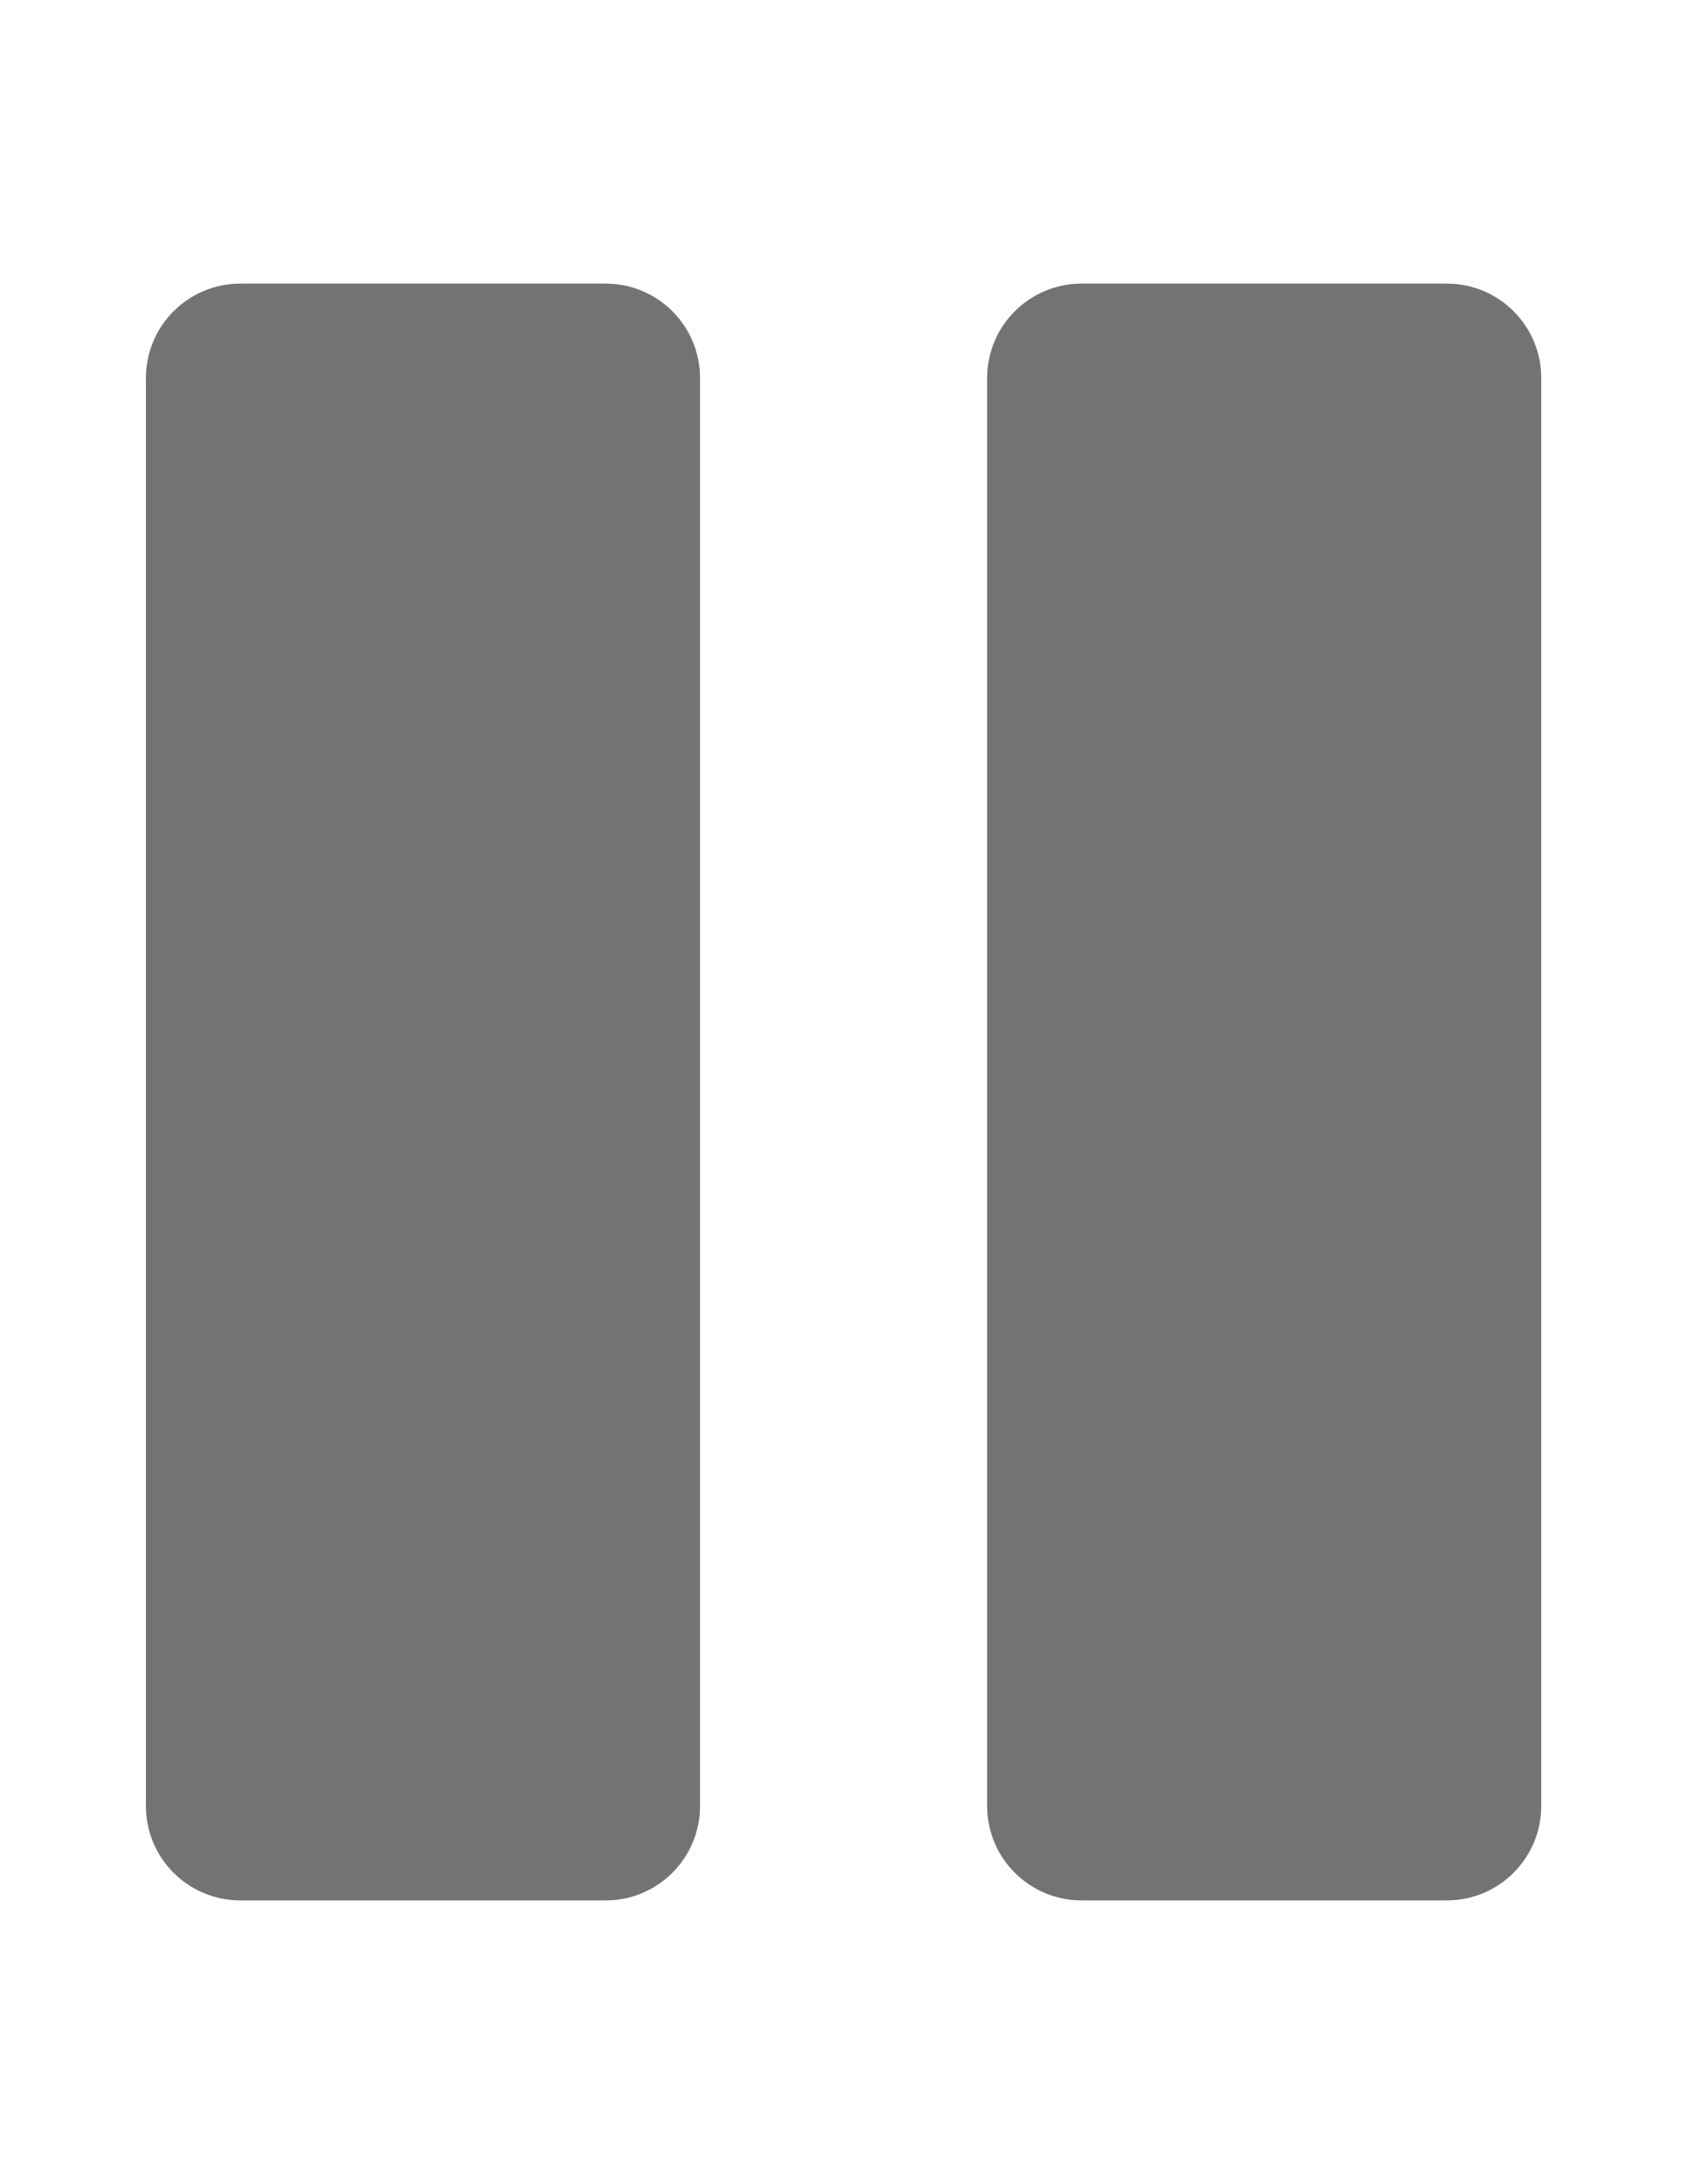
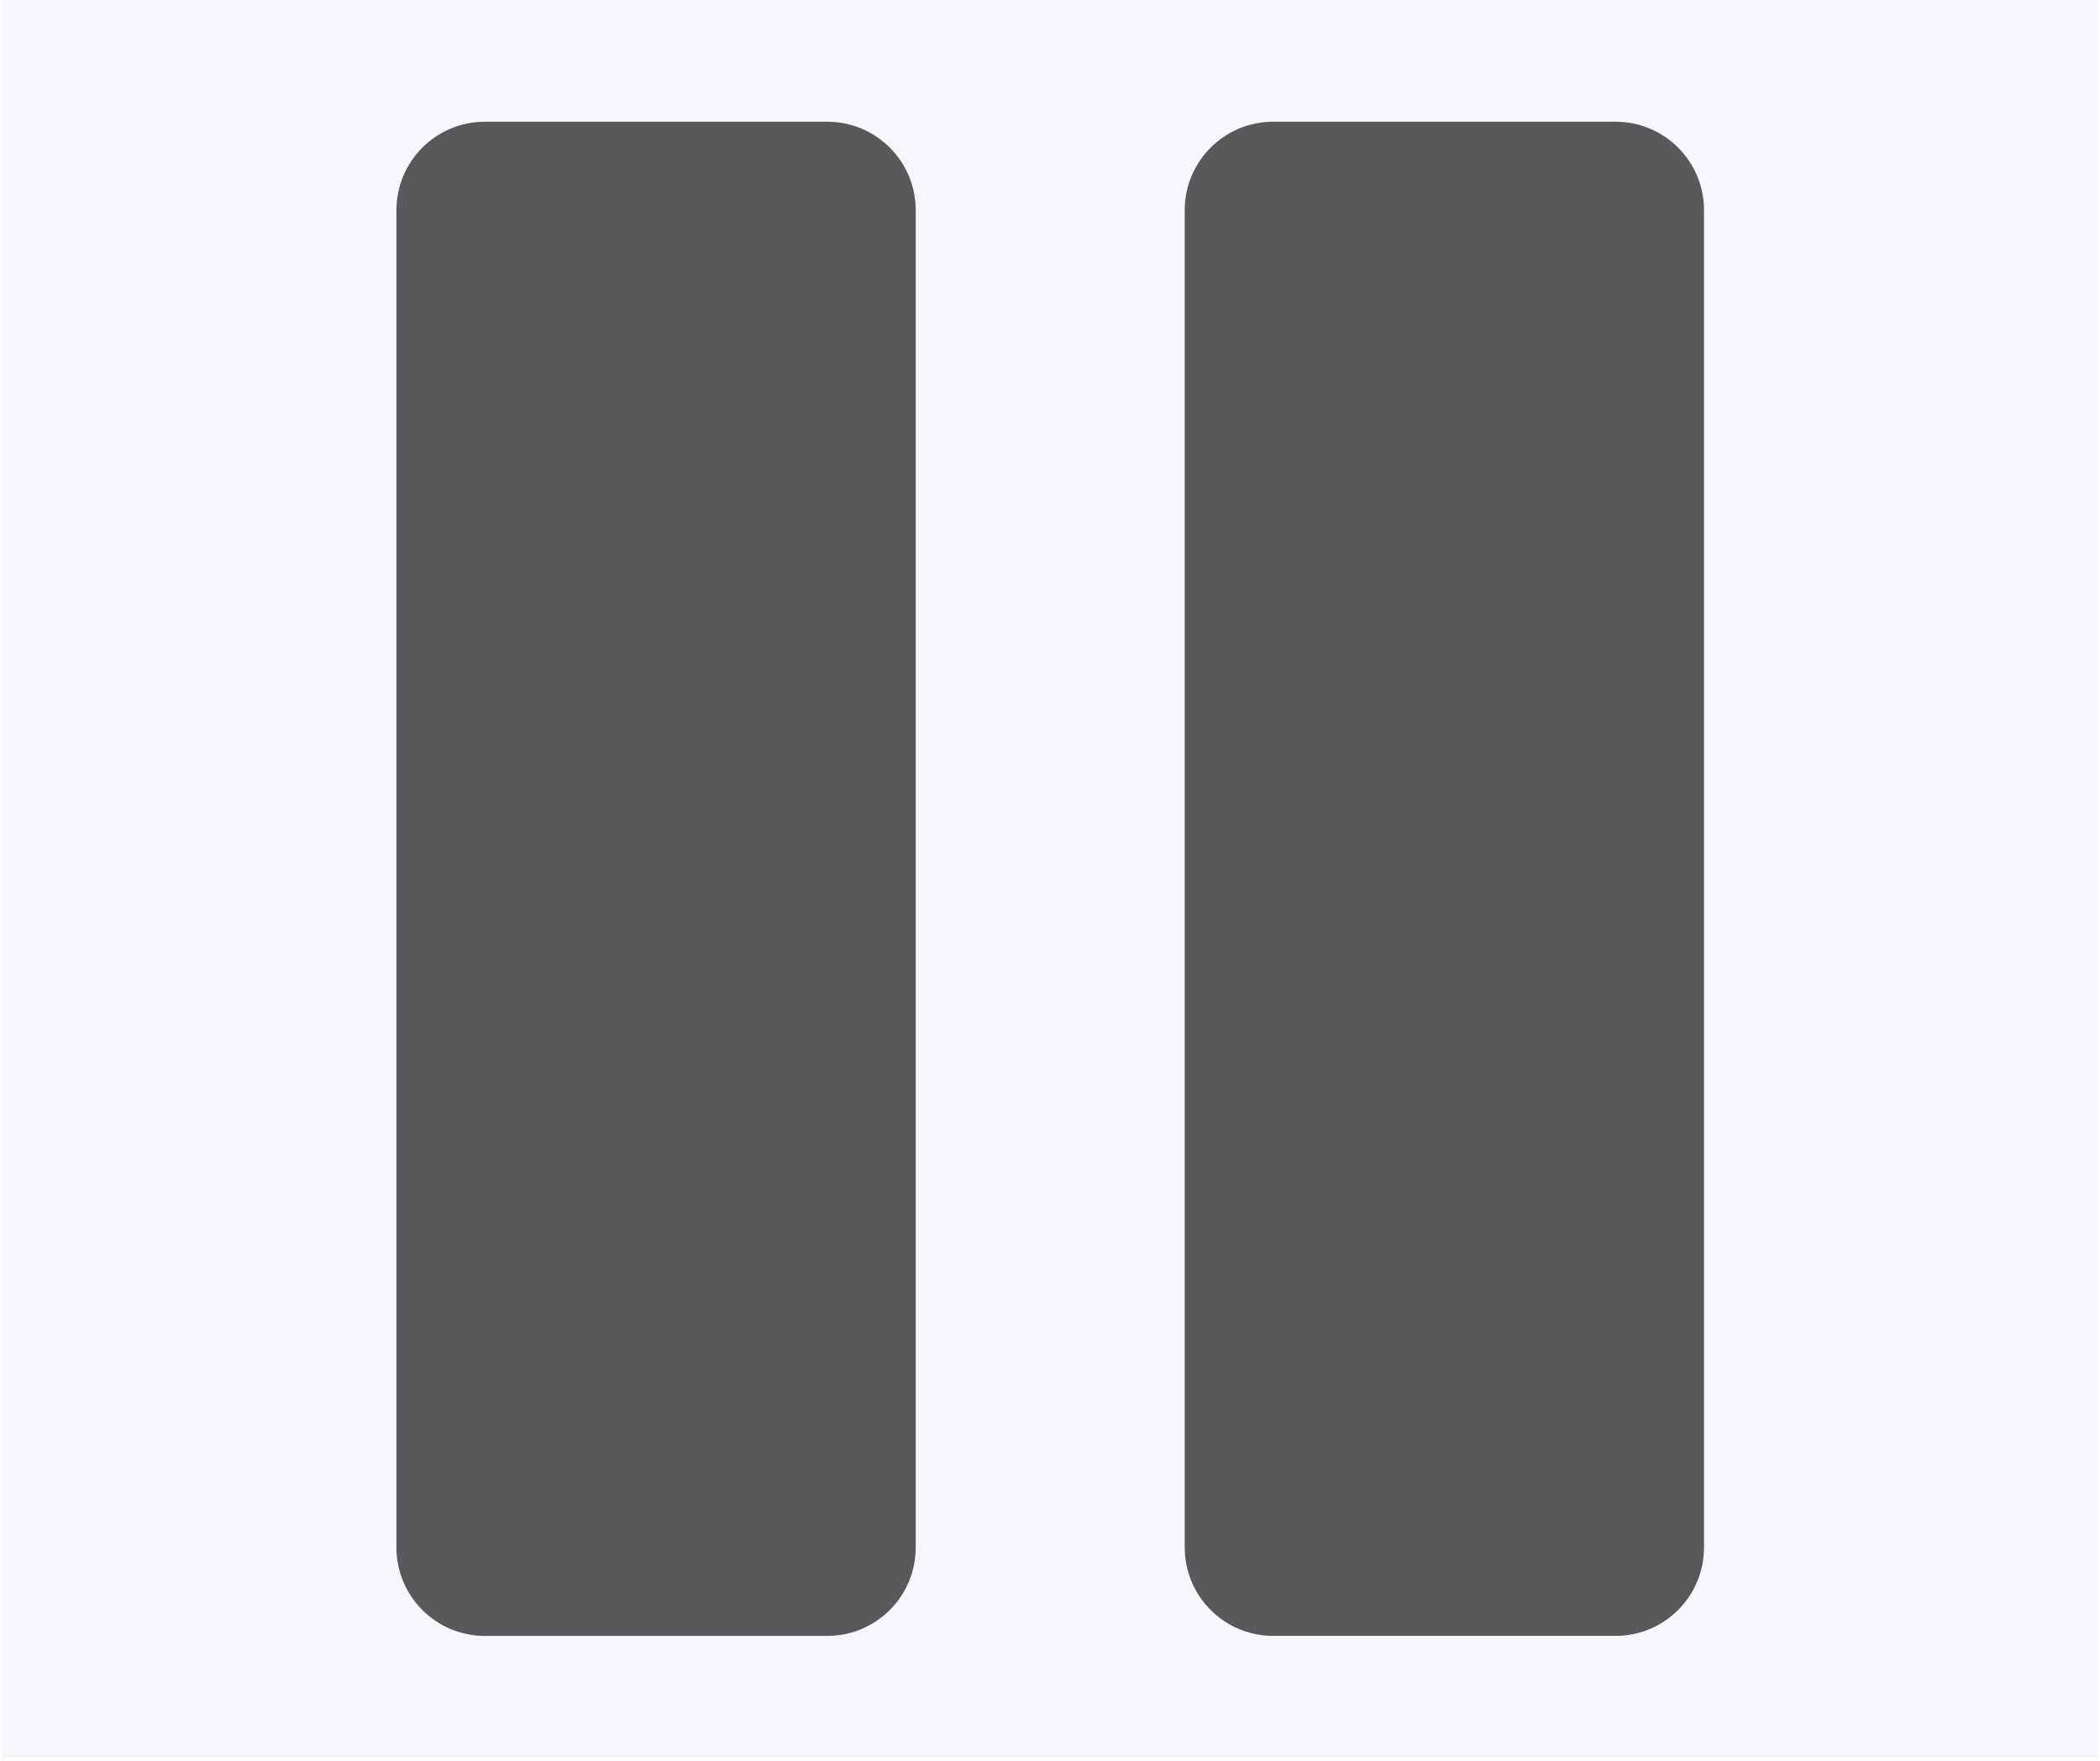
- <svg xmlns="http://www.w3.org/2000/svg" width="612" zoomAndPan="magnify" viewBox="0 0 612 792" height="792" preserveAspectRatio="xMidYMid meet" version="1.0">
+ <svg xmlns="http://www.w3.org/2000/svg" width="705" zoomAndPan="magnify" viewBox="0 0 705 591" height="591" preserveAspectRatio="xMidYMid meet" version="1.0">
  <defs>
    <clipPath id="clip-0">
-       <path d="M 357 102.758 L 559 102.758 L 559 689.258 L 357 689.258 Z M 357 102.758 " clip-rule="nonzero" />
+       <path d="M 0.594 0 L 704.402 0 L 704.402 590 L 0.594 590 Z M 0.594 0 " clip-rule="nonzero" />
    </clipPath>
    <clipPath id="clip-1">
-       <path d="M 52 102.758 L 254 102.758 L 254 689.258 L 52 689.258 Z M 52 102.758 " clip-rule="nonzero" />
+       <path d="M 397 40.773 L 573 40.773 L 573 549.164 L 397 549.164 Z M 397 40.773 " clip-rule="nonzero" />
+     </clipPath>
+     <clipPath id="clip-2">
+       <path d="M 133 40.773 L 308 40.773 L 308 549.164 L 133 549.164 Z M 133 40.773 " clip-rule="nonzero" />
    </clipPath>
  </defs>
-   <rect x="-61.2" width="734.4" fill="rgb(100%, 100%, 100%)" y="-79.2" height="950.4" fill-opacity="1" />
-   <rect x="-61.2" width="734.4" fill="rgb(100%, 100%, 100%)" y="-79.2" height="950.4" fill-opacity="1" />
-   <rect x="-61.2" width="734.4" fill="rgb(100%, 100%, 100%)" y="-79.2" height="950.4" fill-opacity="1" />
  <g clip-path="url(#clip-0)">
-     <path fill="rgb(45.099%, 45.099%, 45.099%)" d="M 524.609 102.844 L 392.18 102.844 C 373.25 102.844 357.922 118.18 357.922 137.098 L 357.922 654.902 C 357.922 673.824 373.25 689.16 392.18 689.16 L 524.609 689.16 C 543.52 689.16 558.848 673.824 558.848 654.902 L 558.848 137.098 C 558.859 118.18 543.531 102.844 524.609 102.844 Z M 524.609 102.844 " fill-opacity="1" fill-rule="nonzero" />
+     <path fill="rgb(100%, 100%, 100%)" d="M 0.594 0 L 704.406 0 L 704.406 597.488 L 0.594 597.488 Z M 0.594 0 " fill-opacity="1" fill-rule="nonzero" />
+     <path fill="rgb(100%, 100%, 100%)" d="M 0.594 0 L 704.406 0 L 704.406 590 L 0.594 590 Z M 0.594 0 " fill-opacity="1" fill-rule="nonzero" />
+     <path fill="rgb(96.469%, 96.86%, 98.039%)" d="M 0.594 0 L 704.406 0 L 704.406 590 L 0.594 590 Z M 0.594 0 " fill-opacity="1" fill-rule="nonzero" />
  </g>
  <g clip-path="url(#clip-1)">
-     <path fill="rgb(45.099%, 45.099%, 45.099%)" d="M 219.598 102.844 L 87.148 102.844 C 68.234 102.844 52.906 118.18 52.906 137.098 L 52.906 654.914 C 52.906 673.832 68.234 689.168 87.148 689.168 L 219.598 689.168 C 238.508 689.168 253.836 673.832 253.836 654.914 L 253.836 137.098 C 253.836 118.18 238.508 102.844 219.598 102.844 Z M 219.598 102.844 " fill-opacity="1" fill-rule="nonzero" />
+     <path fill="rgb(34.509%, 34.9%, 35.689%)" d="M 542.355 40.852 L 427.453 40.852 C 411.027 40.852 397.73 54.145 397.73 70.543 L 397.73 519.387 C 397.73 535.785 411.027 549.082 427.453 549.082 L 542.355 549.082 C 558.766 549.082 572.062 535.785 572.062 519.387 L 572.062 70.543 C 572.074 54.145 558.773 40.852 542.355 40.852 Z M 542.355 40.852 " fill-opacity="1" fill-rule="nonzero" />
+   </g>
+   <g clip-path="url(#clip-2)">
+     <path fill="rgb(34.509%, 34.9%, 35.689%)" d="M 277.711 40.852 L 162.793 40.852 C 146.383 40.852 133.086 54.145 133.086 70.543 L 133.086 519.395 C 133.086 535.797 146.383 549.09 162.793 549.09 L 277.711 549.09 C 294.121 549.09 307.418 535.797 307.418 519.395 L 307.418 70.543 C 307.418 54.145 294.121 40.852 277.711 40.852 Z M 277.711 40.852 " fill-opacity="1" fill-rule="nonzero" />
  </g>
</svg>
